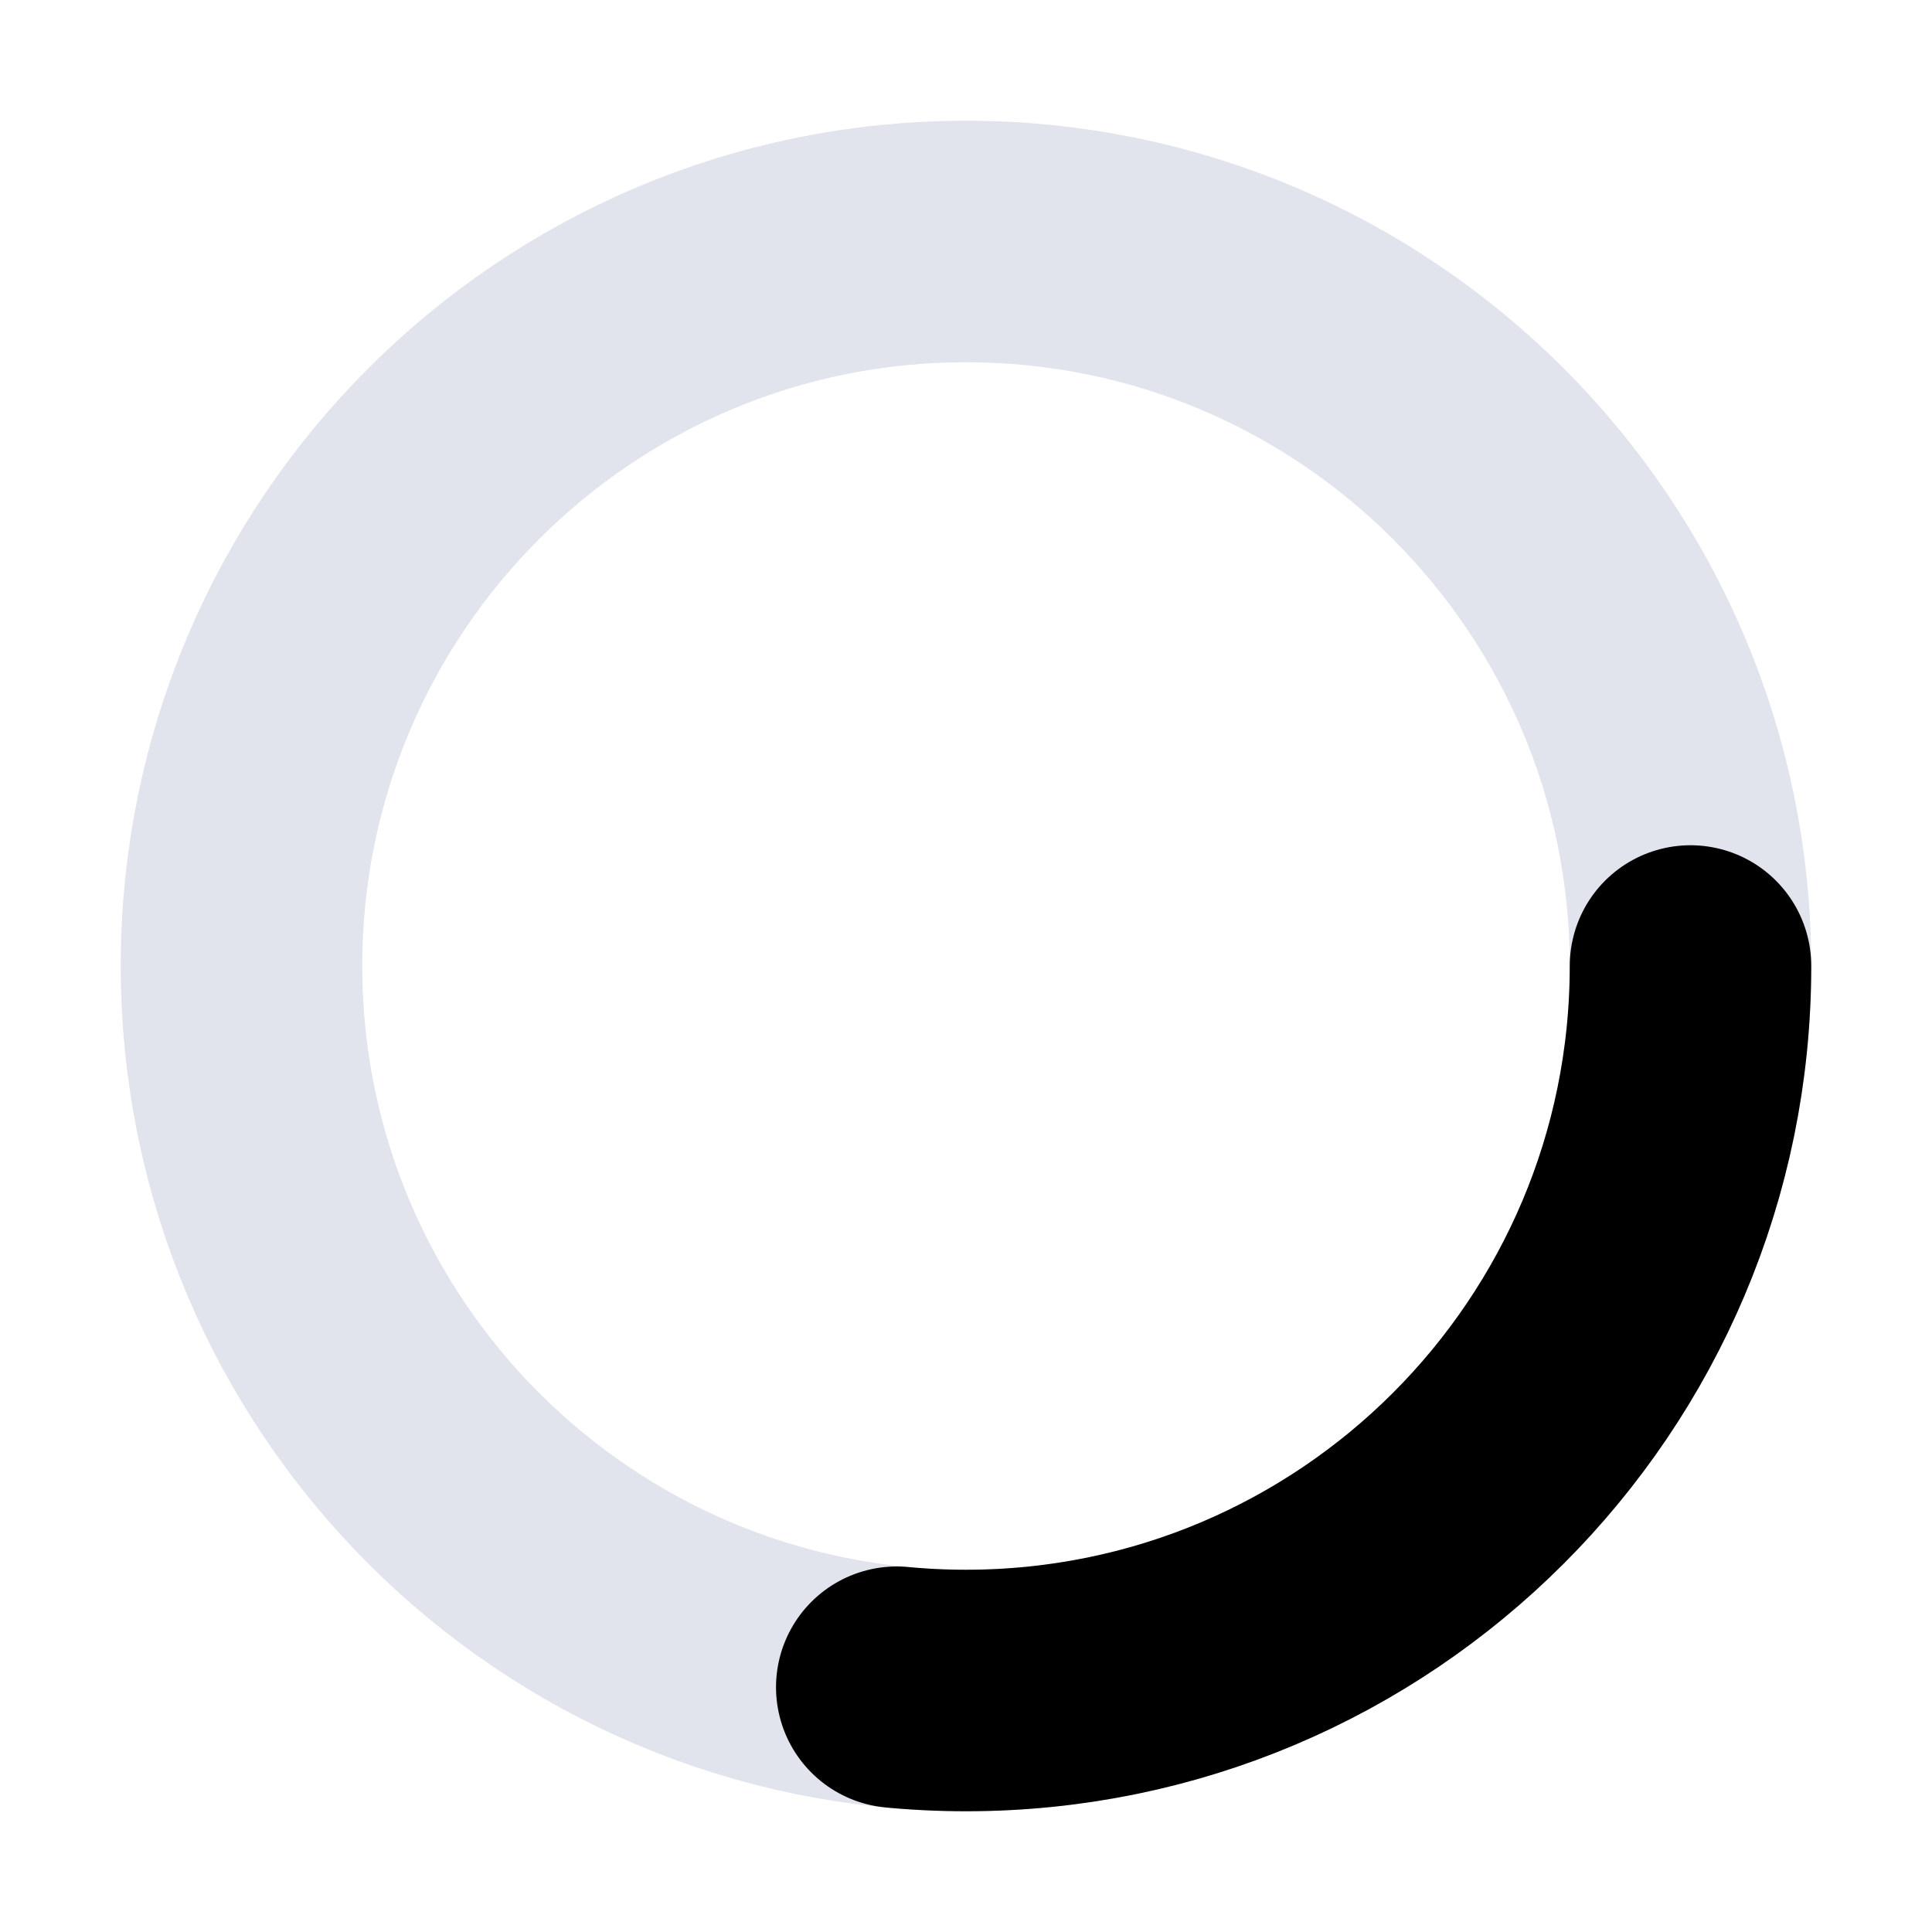
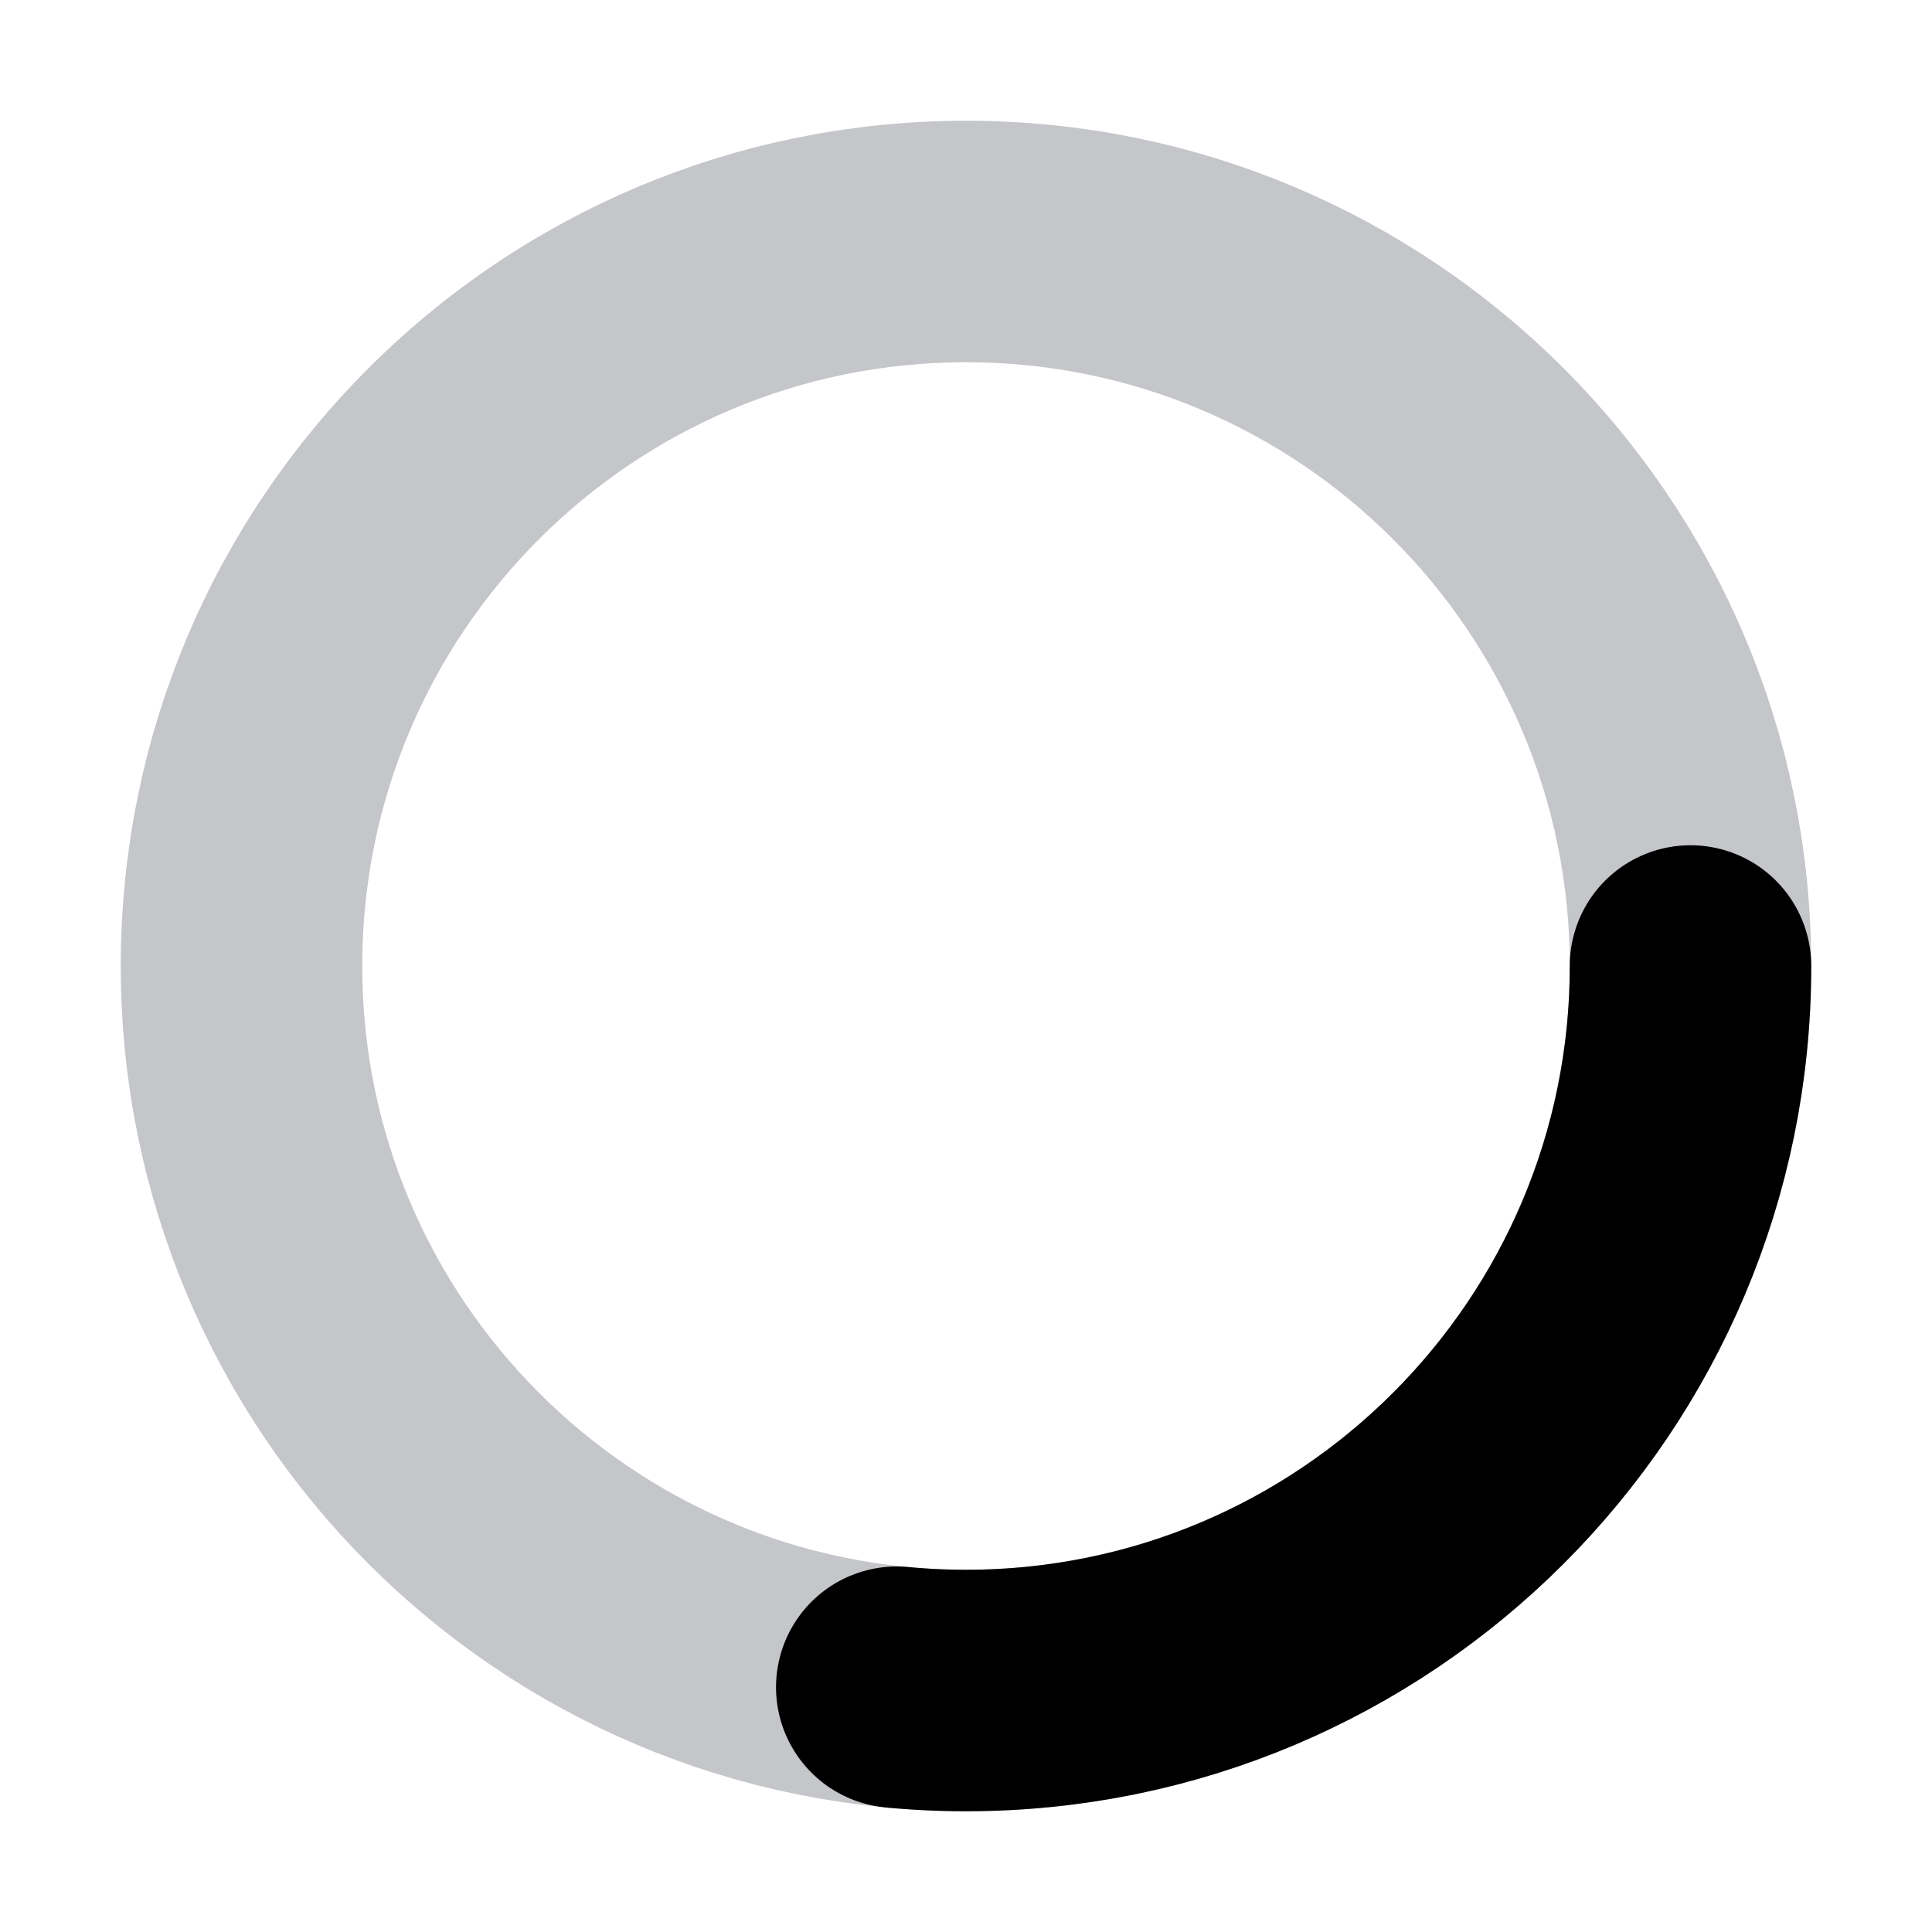
<svg xmlns="http://www.w3.org/2000/svg" viewBox="0 0 16 16" fill="none">
-   <circle cx="8" cy="8" r="6" stroke="#E1E3ED" stroke-width="2" stroke-linecap="round" stroke-linejoin="round" class="icon-light" />
+   <circle cx="8" cy="8" r="6" stroke="#1B1E2E" stroke-opacity="0.25" stroke-width="2" stroke-linecap="round" stroke-linejoin="round" class="icon-light" />
  <circle cx="8" cy="8" r="6" stroke="currentColor" stroke-width="2" stroke-dasharray="10 28" stroke-linecap="round" stroke-linejoin="round" class="icon-dark">
    <animate attributeName="stroke-dashoffset" values="36.6;0" dur="1s" repeatCount="indefinite" />
  </circle>
</svg>
